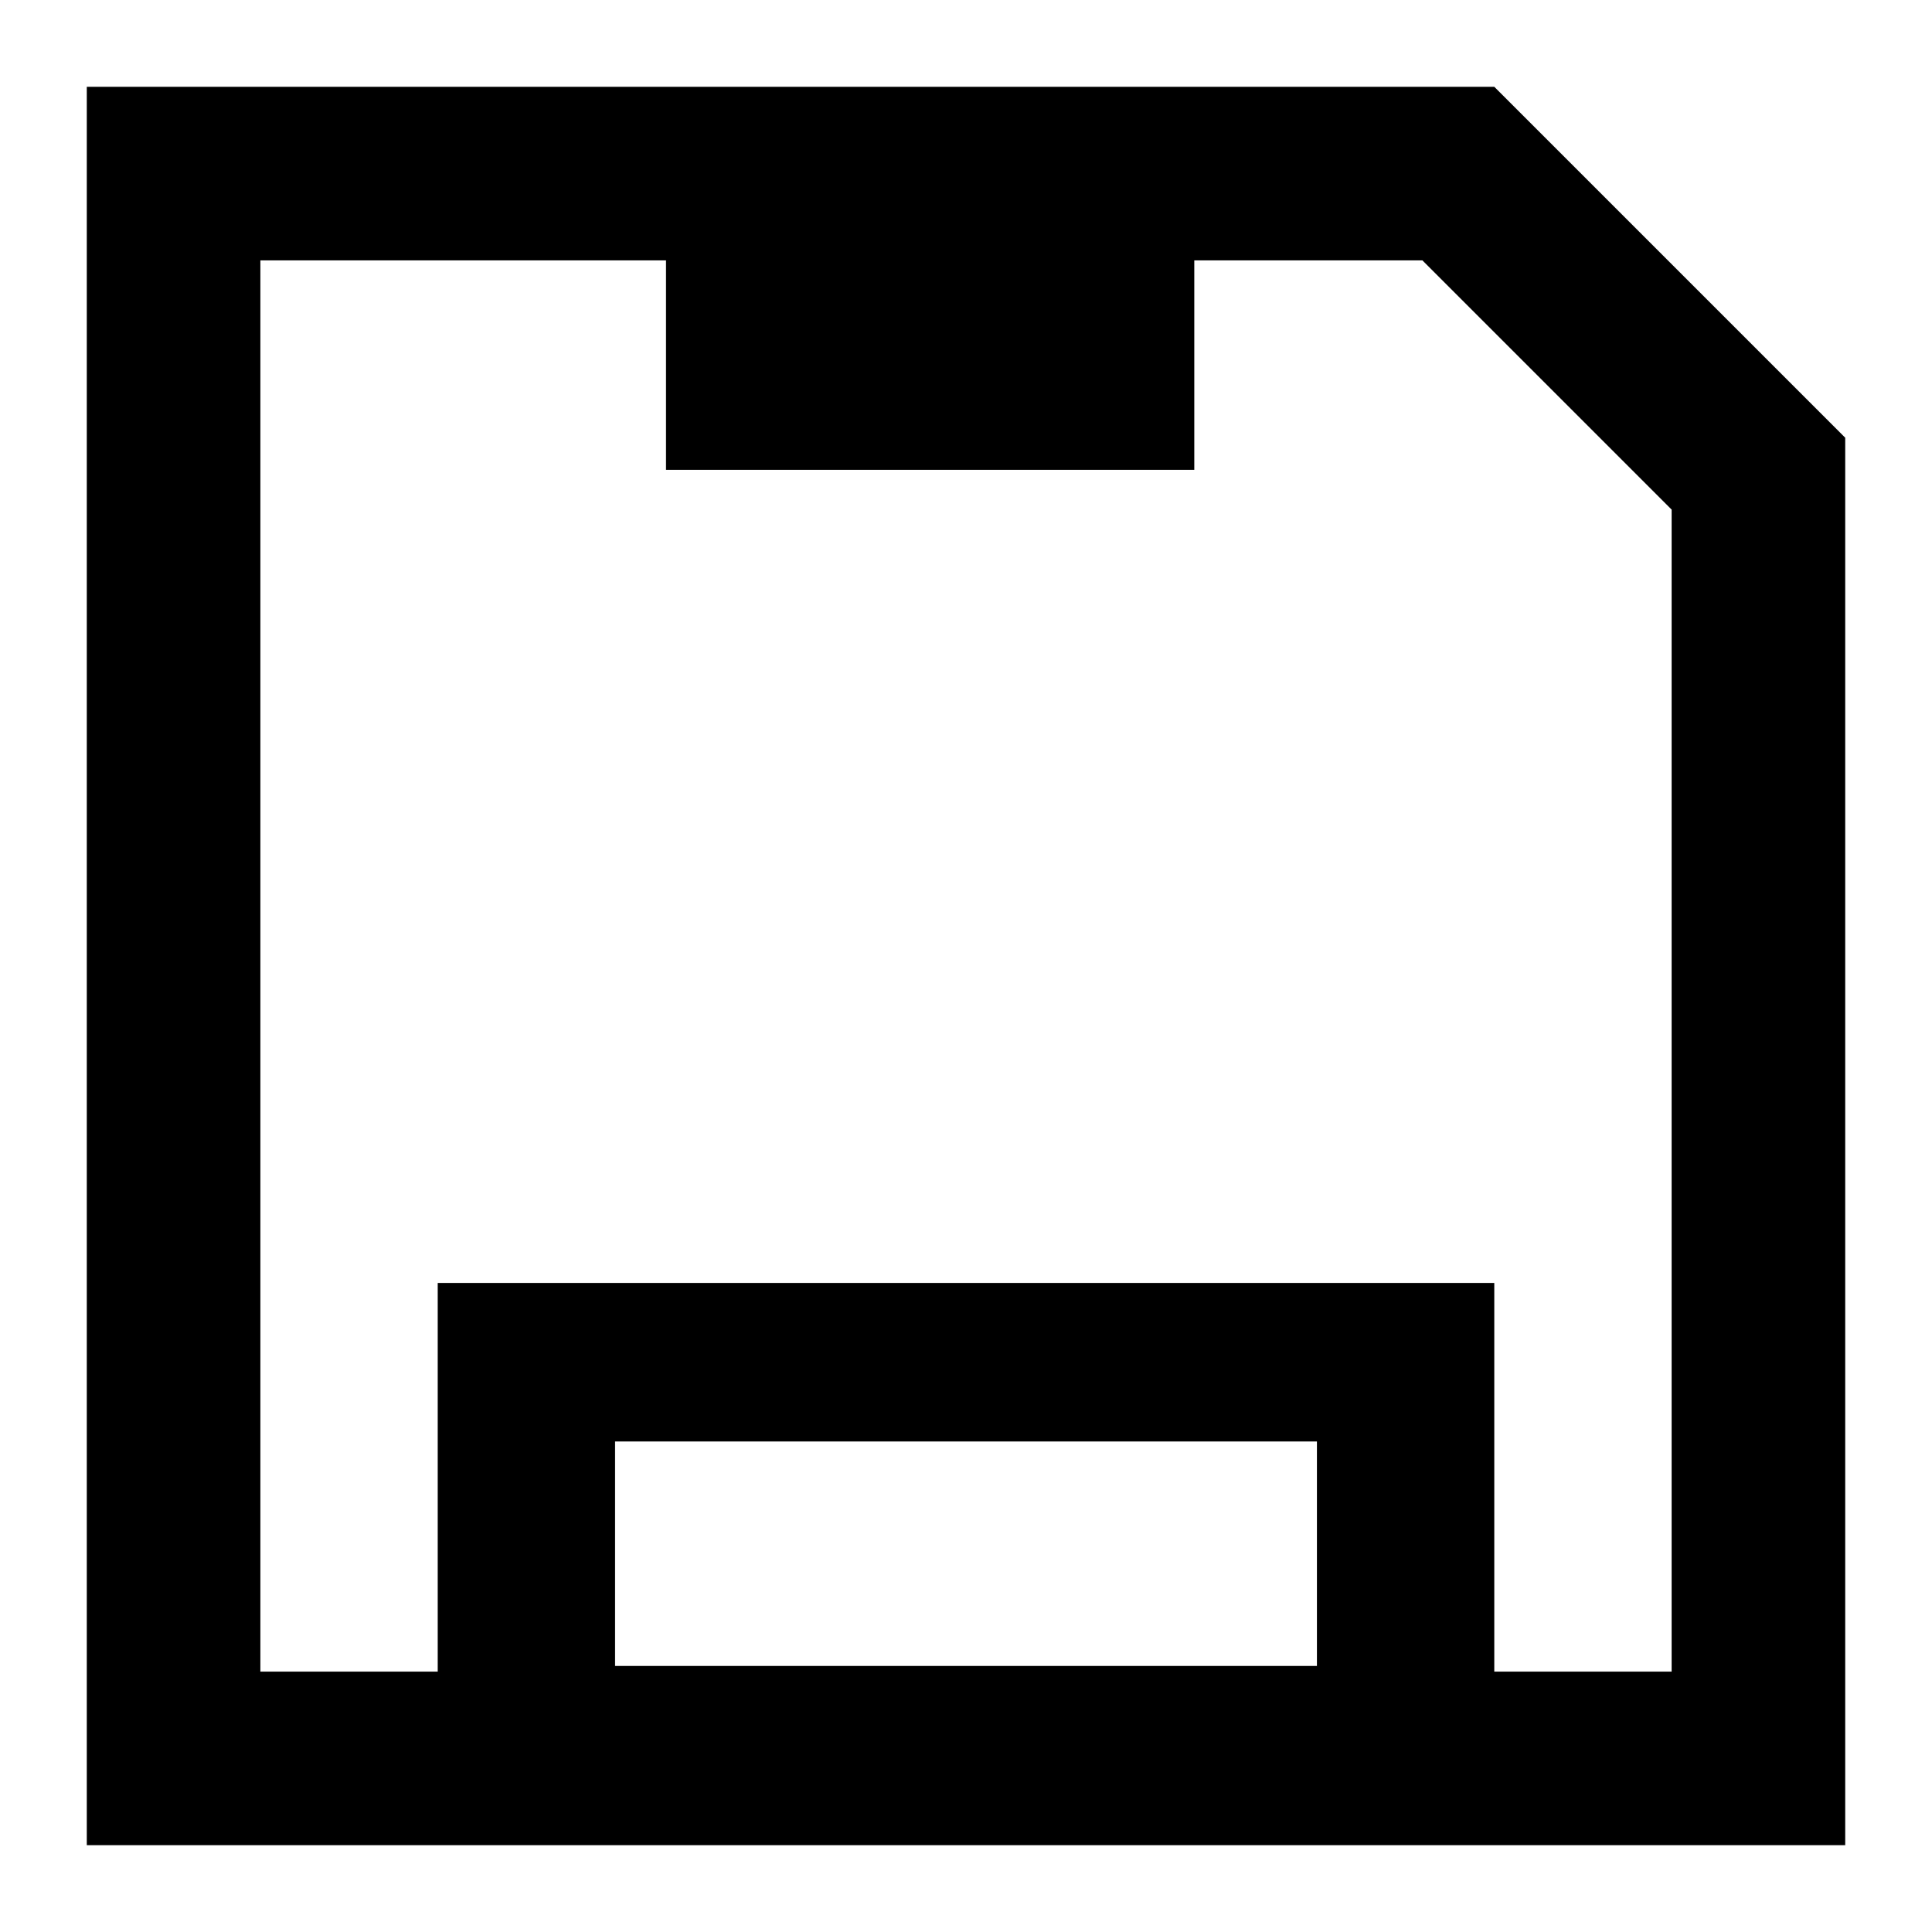
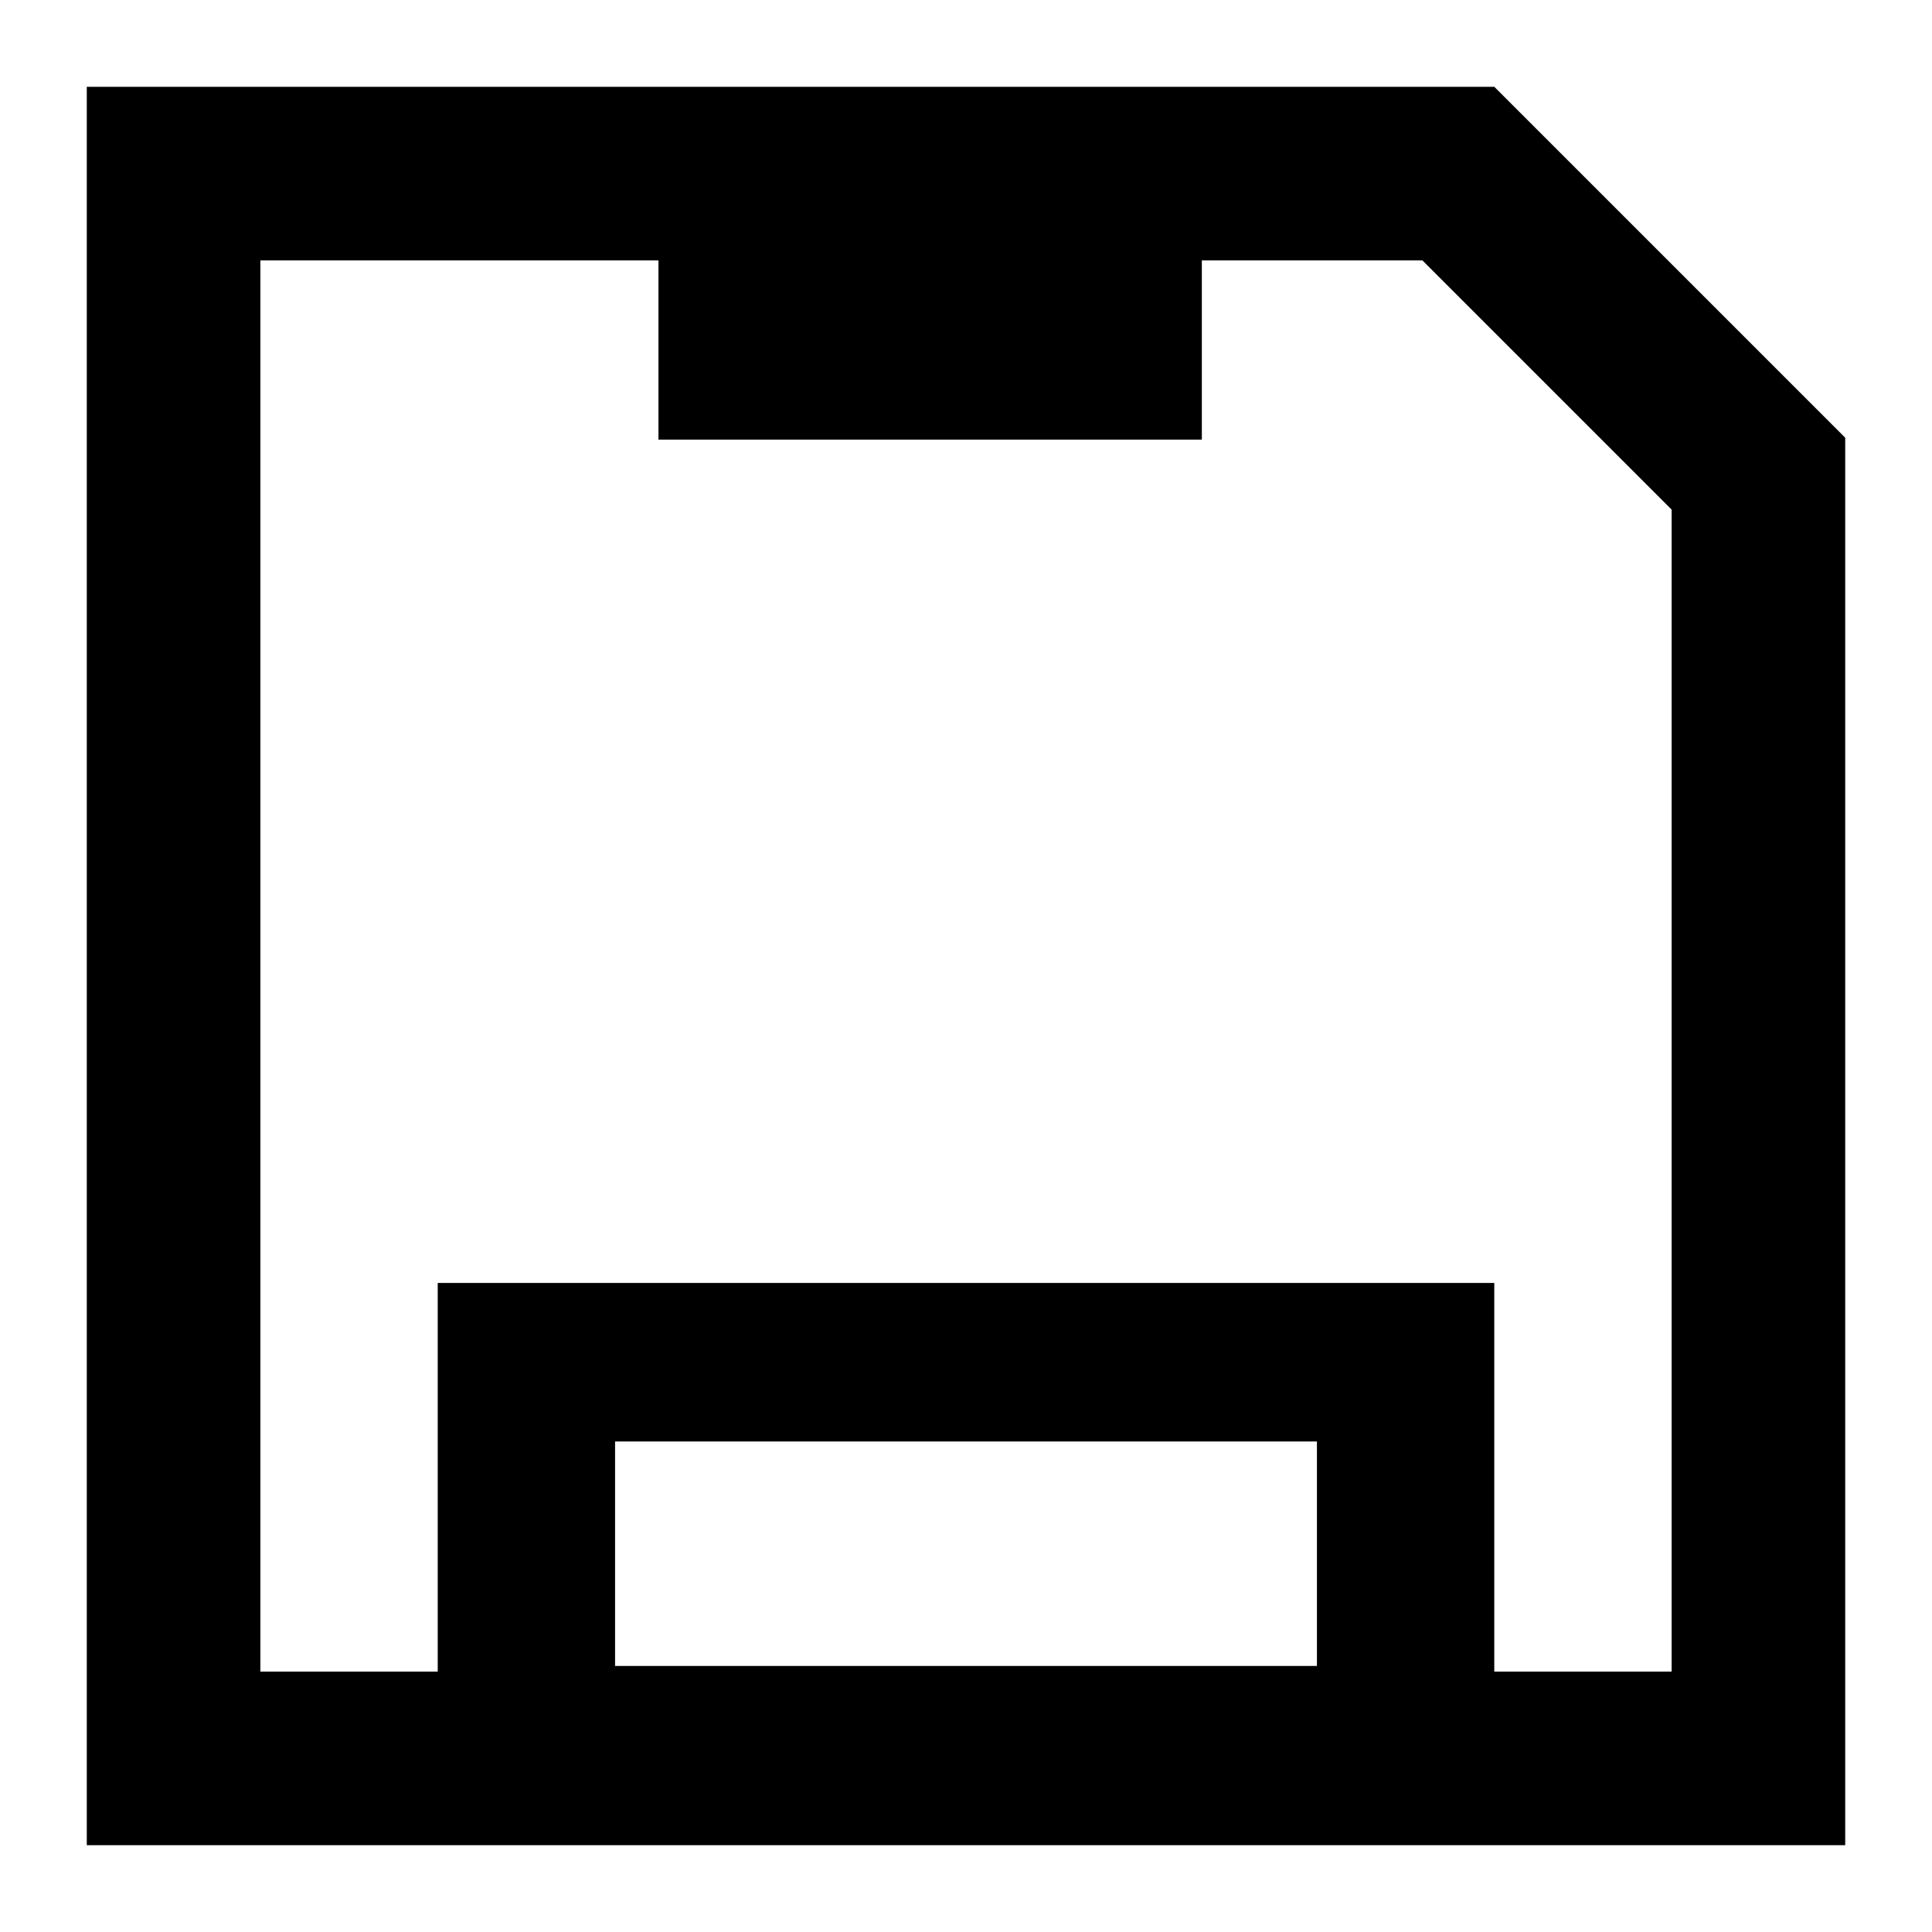
<svg xmlns="http://www.w3.org/2000/svg" version="1.1" viewBox="0 0 1024 1024" id="svg1">
  <defs id="defs1" />
  <g data-name="图层_1" id="g1">
-     <path d="M 792,46 H 46 V 978 H 978 V 232 Z M 698,883 H 326 V 764 h 372 z m 188,3 H 792 V 680 H 232 V 886 H 138 V 138 H 353 V 249 H 633 V 138 H 753.9 L 886,270.1 Z" id="path1" />
+     <path d="M 792,46 H 46 V 978 H 978 V 232 Z M 698,883 H 326 V 764 h 372 z m 188,3 H 792 V 680 H 232 V 886 H 138 V 138 h 211 v 95 H 637 V 138 H 753.9 L 886,270.1 Z" id="path1" />
  </g>
</svg>
